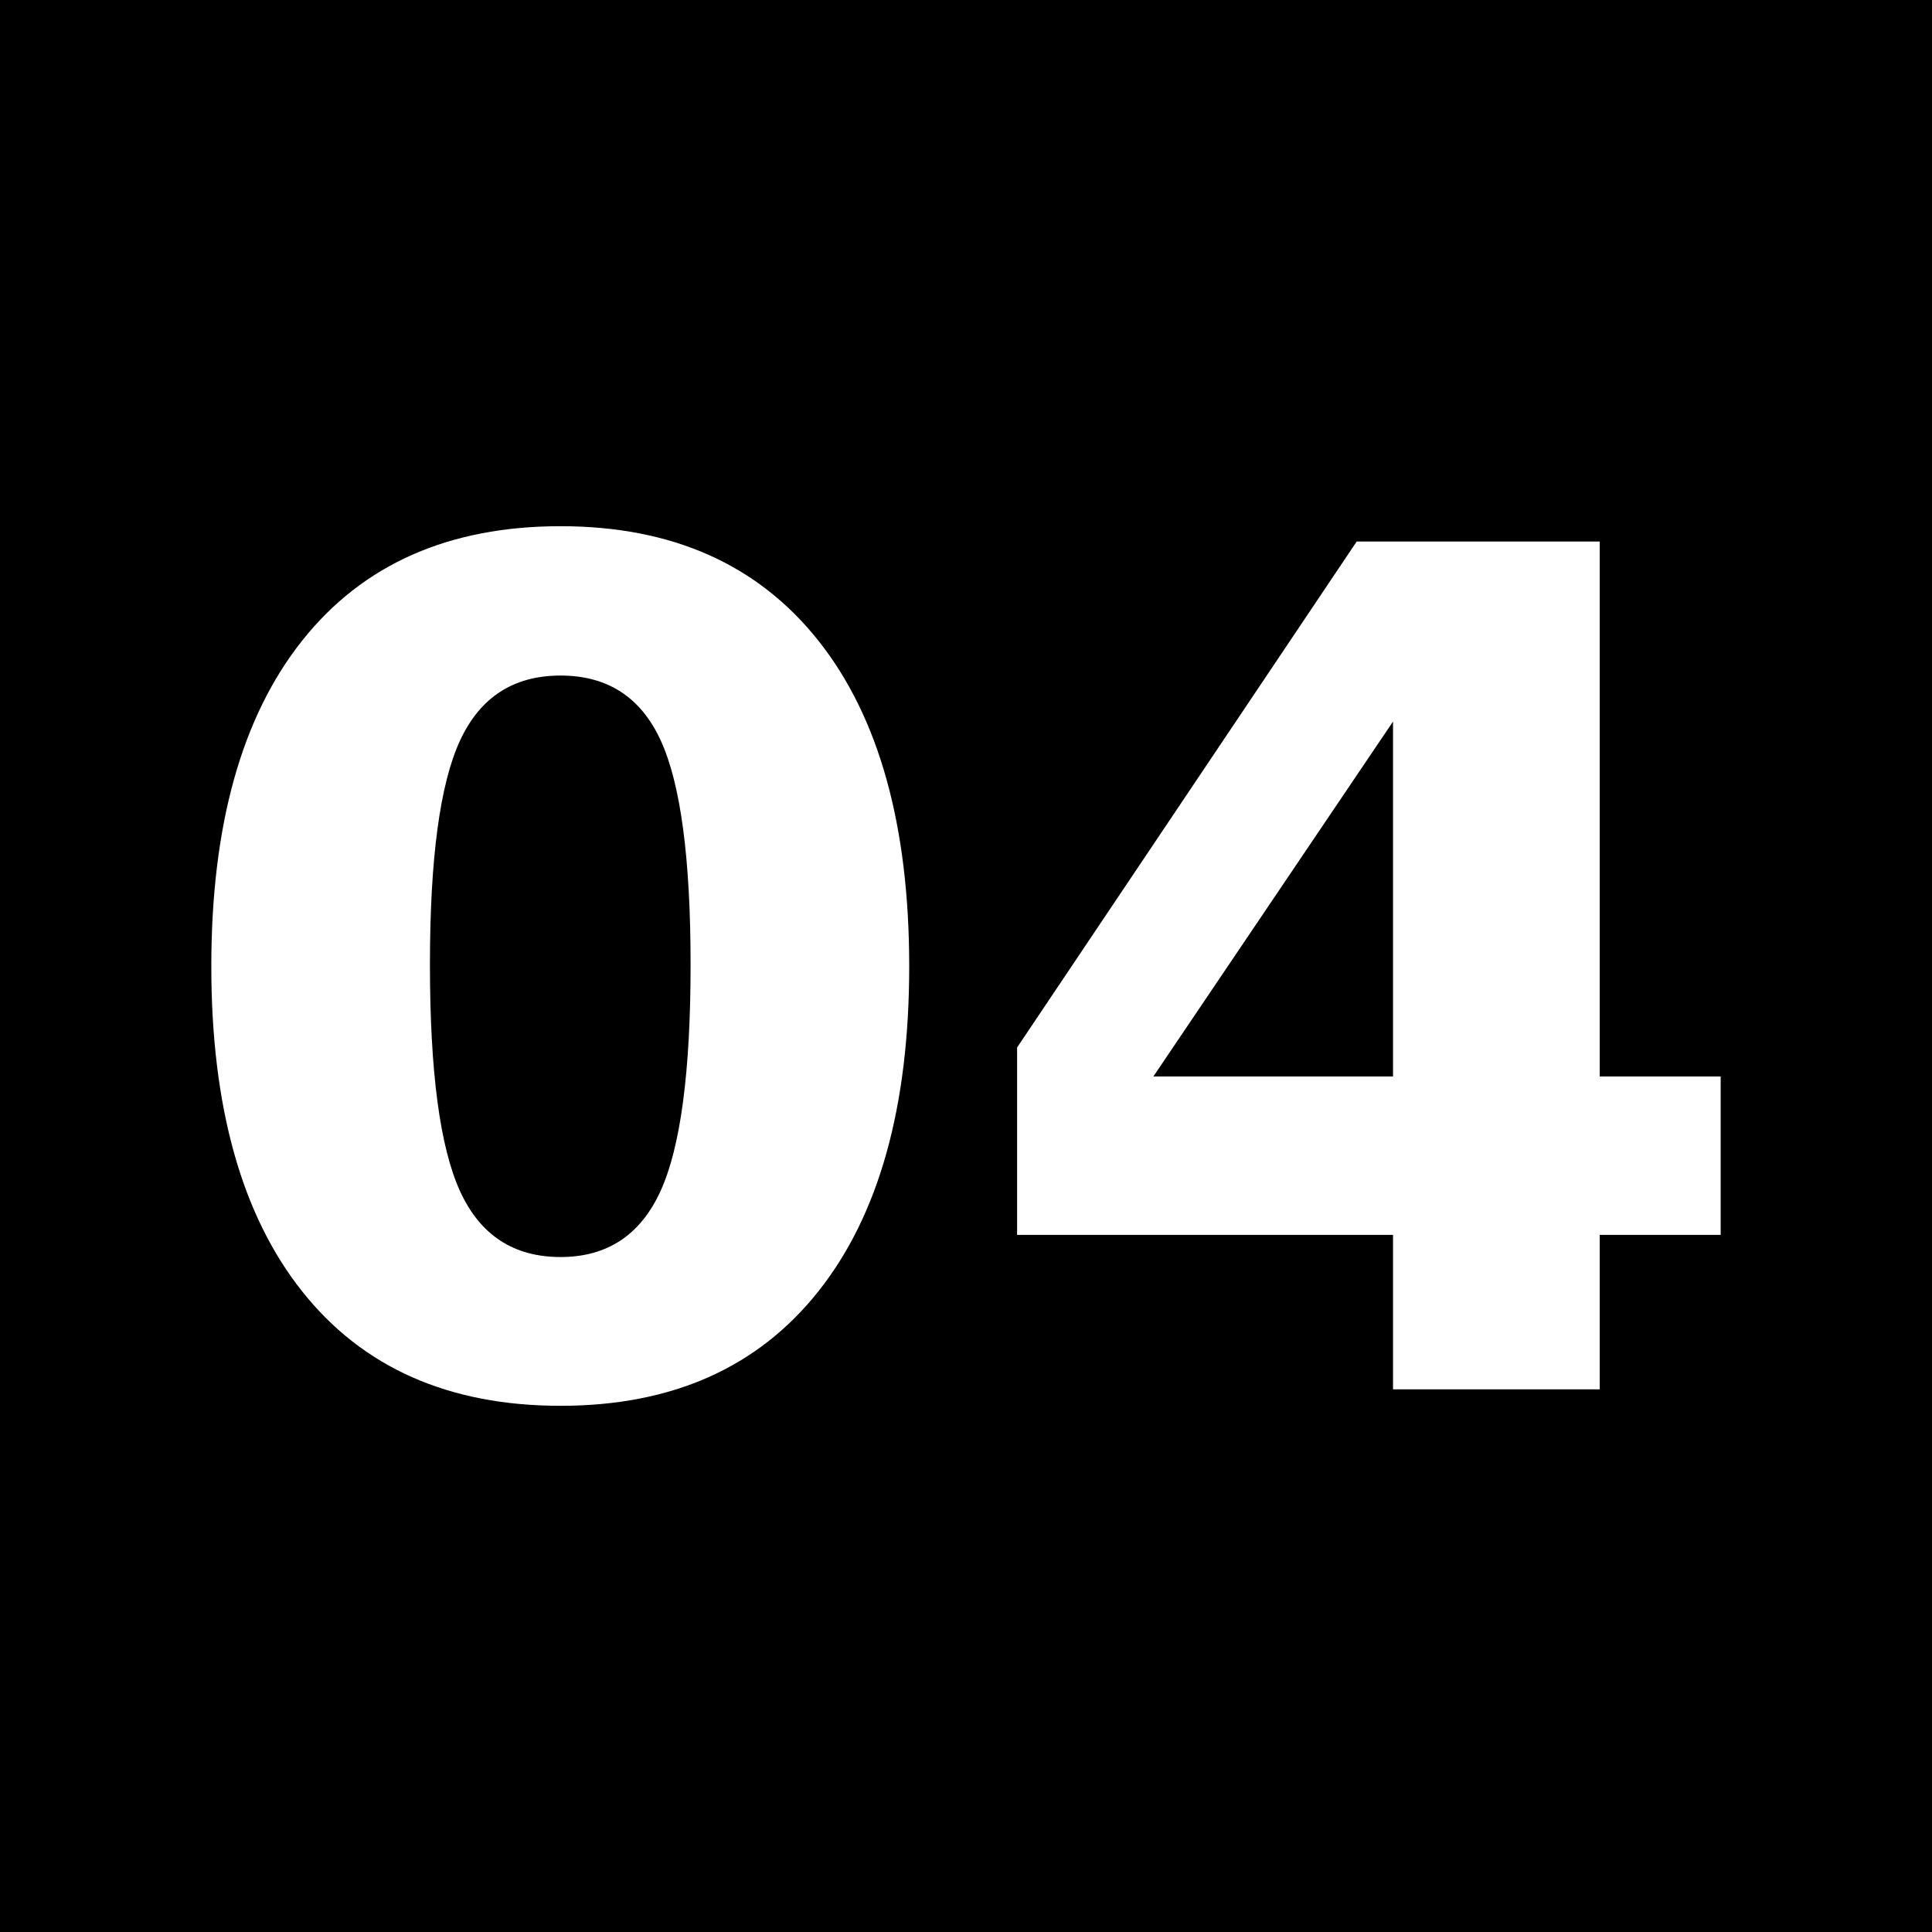
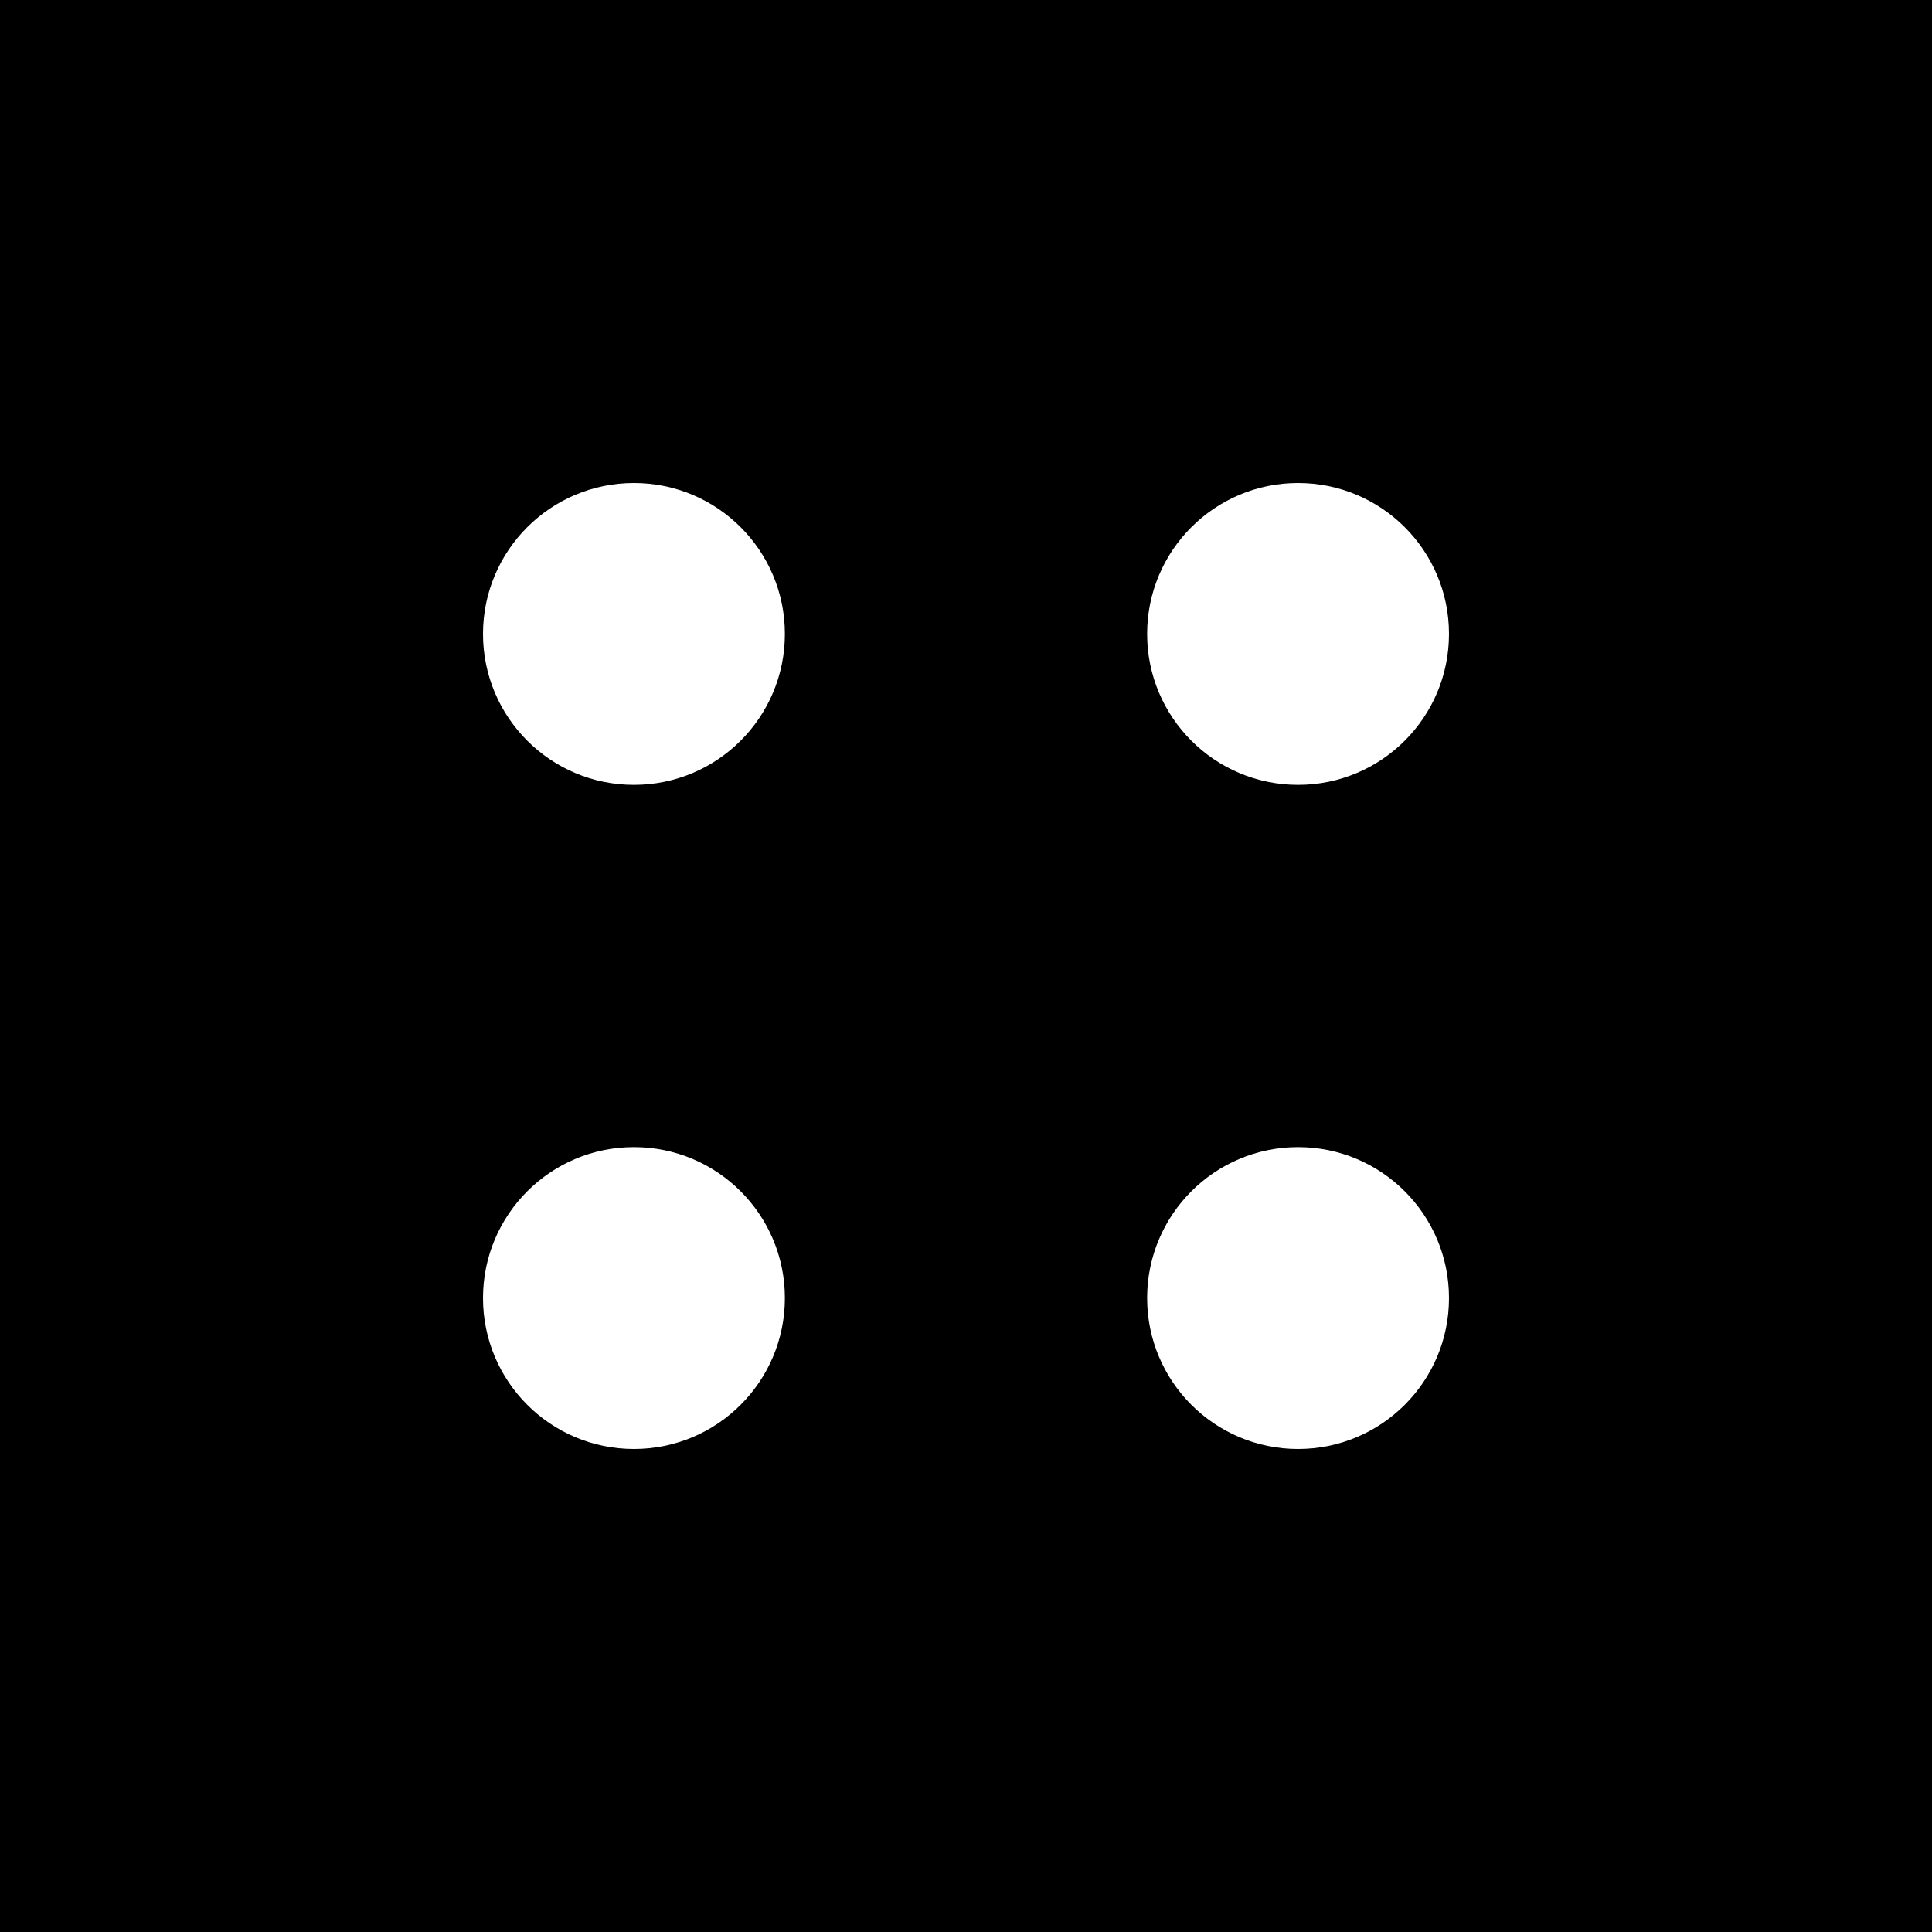
<svg xmlns="http://www.w3.org/2000/svg" viewBox="0 0 64 64">
-   <path fill="#000" d="M0 0h64v64H0z" />
-   <g fill="#fff" transform="translate(5.1565 46.0237) scale(0.018811 -0.018811)">
-     <path transform="translate(0 0)" d="M942 748Q942 1028 889.5 1142.5Q837 1257 713 1257Q589 1257 536.0 1142.5Q483 1028 483 748Q483 465 536.0 349.0Q589 233 713 233Q836 233 889.0 349.0Q942 465 942 748ZM1327 745Q1327 374 1167.0 172.5Q1007 -29 713 -29Q418 -29 258.0 172.5Q98 374 98 745Q98 1117 258.0 1318.5Q418 1520 713 1520Q1007 1520 1167.0 1318.5Q1327 1117 1327 745Z" />
-     <path transform="translate(1425 0)" d="M754 1176 332 551H754ZM690 1493H1118V551H1331V272H1118V0H754V272H92V602Z" />
-   </g>
+   <path fill="black" d="M0 0h64v64H0z" />
+   <circle cx="21" cy="21" r="5" fill="white" />
+   <circle cx="43" cy="21" r="5" fill="white" />
+   <circle cx="21" cy="43" r="5" fill="white" />
+   <circle cx="43" cy="43" r="5" fill="white" />
</svg>
